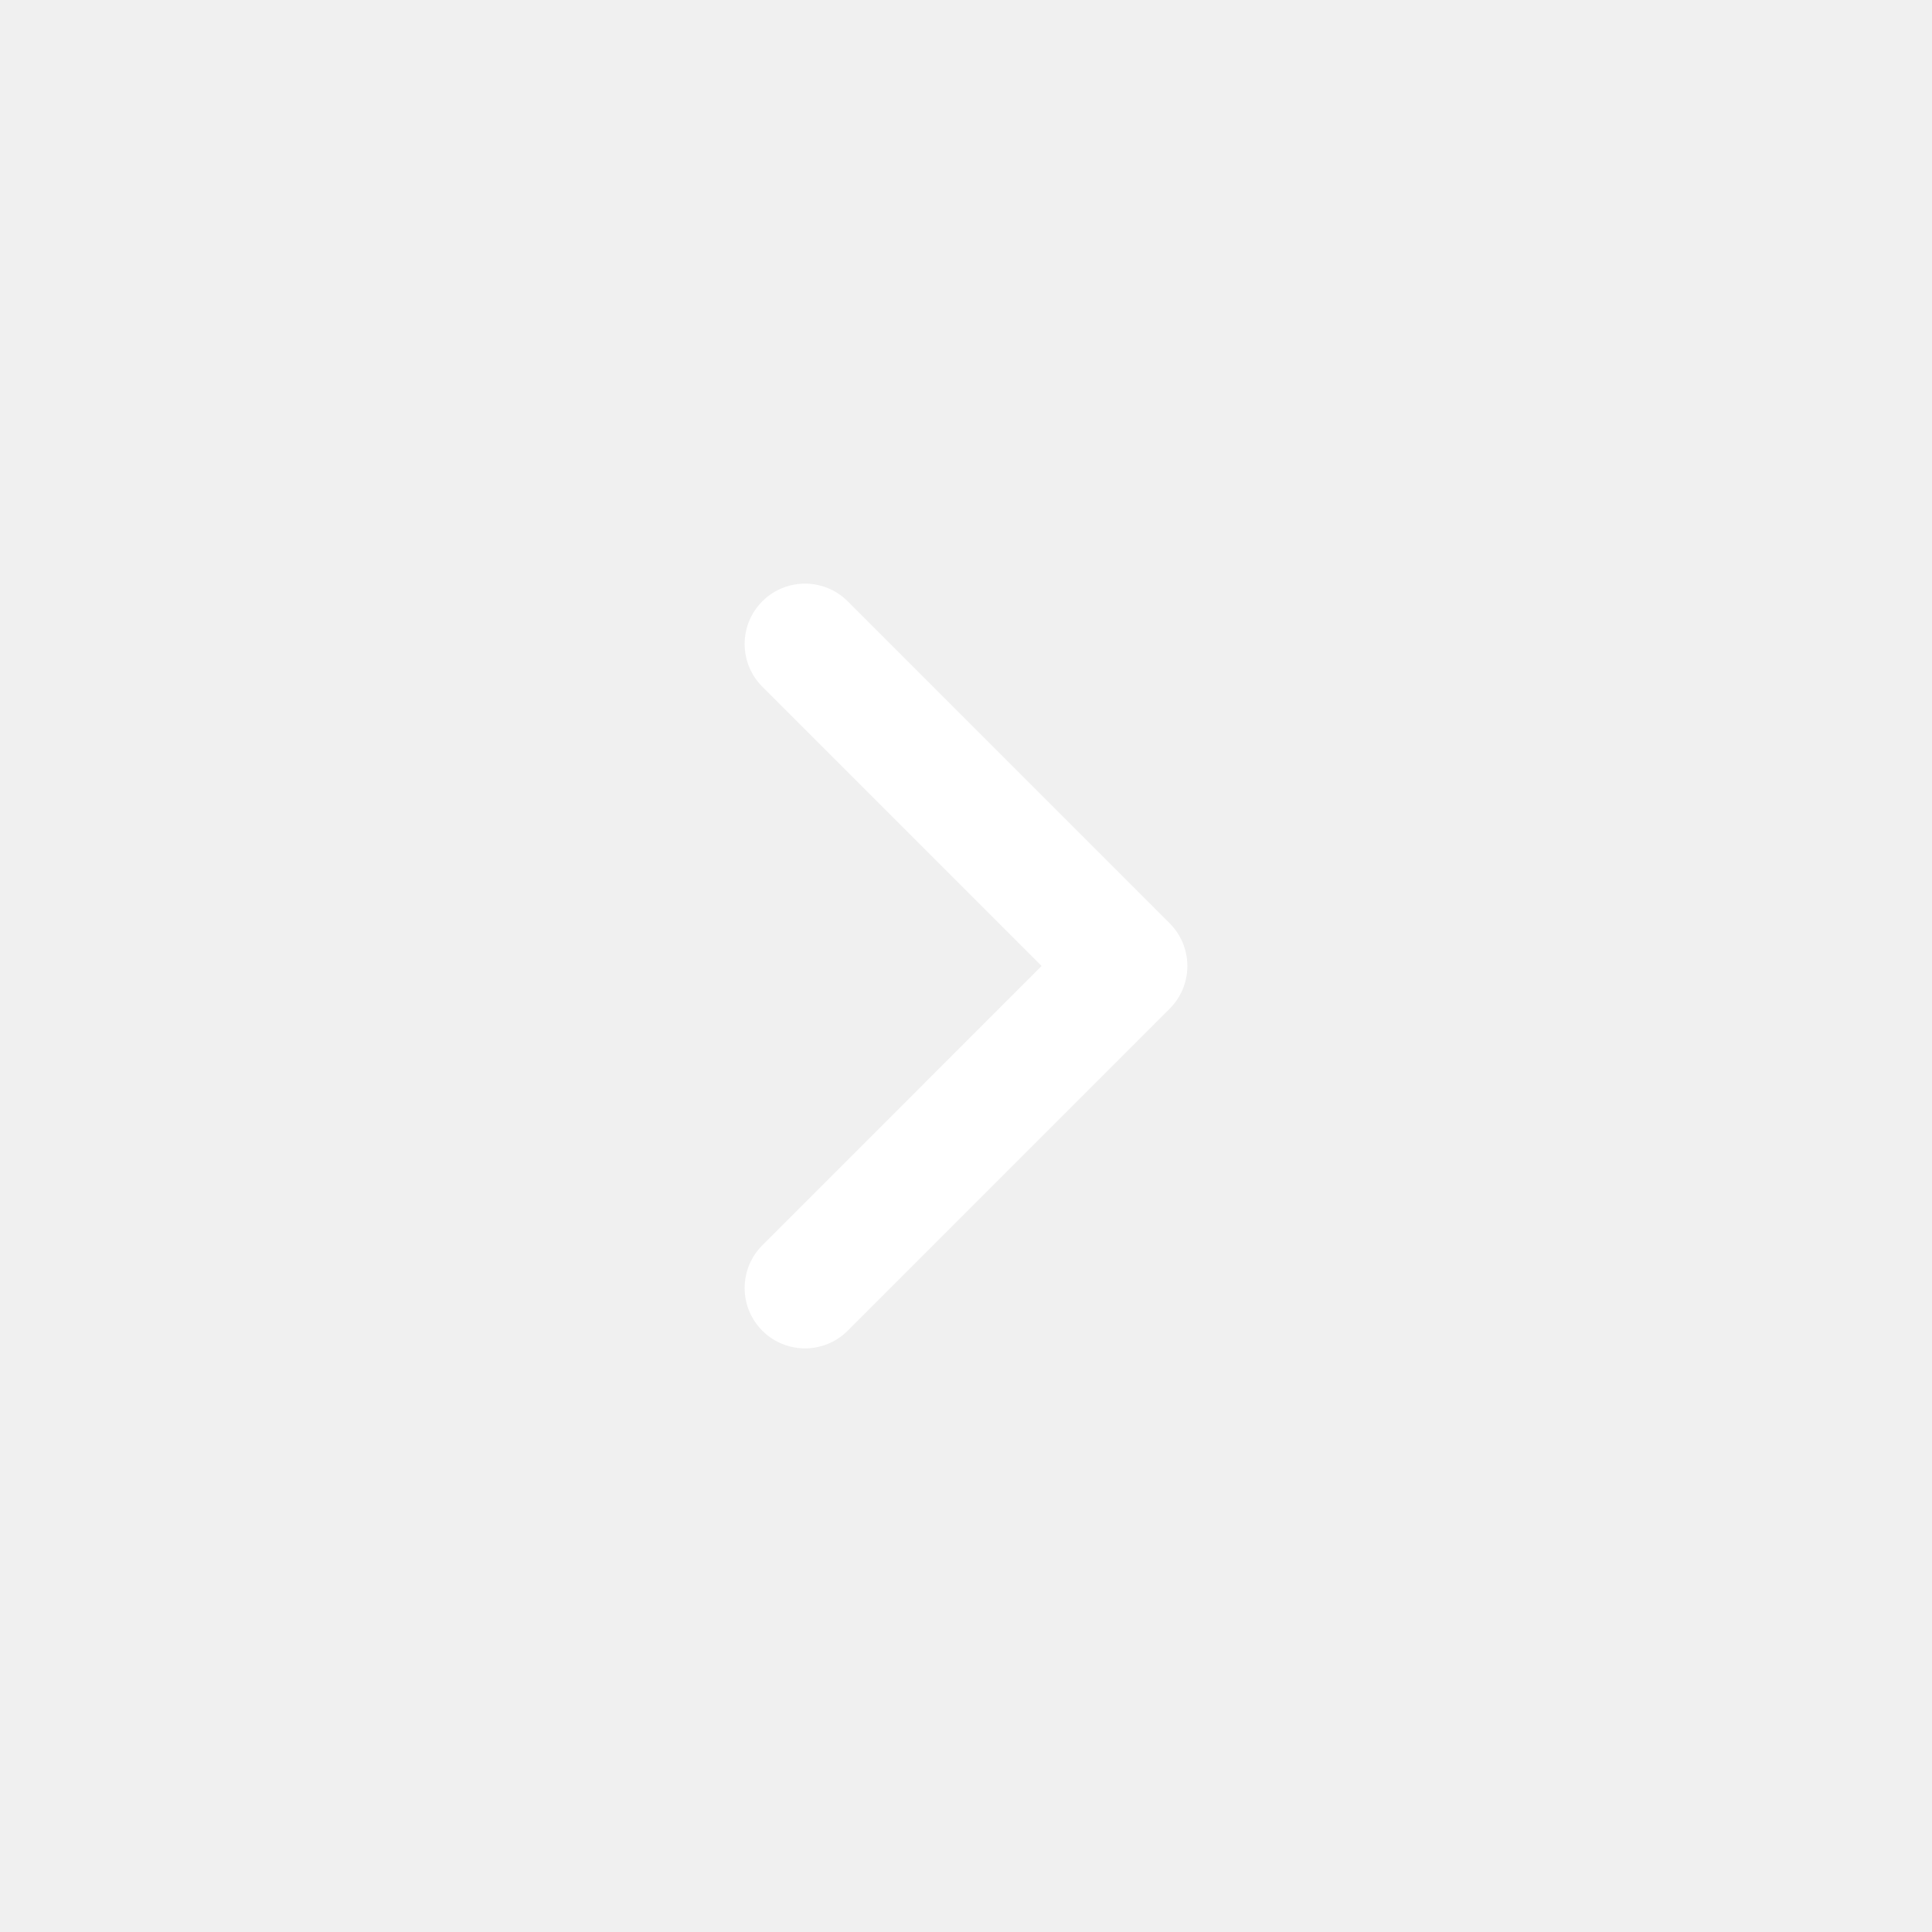
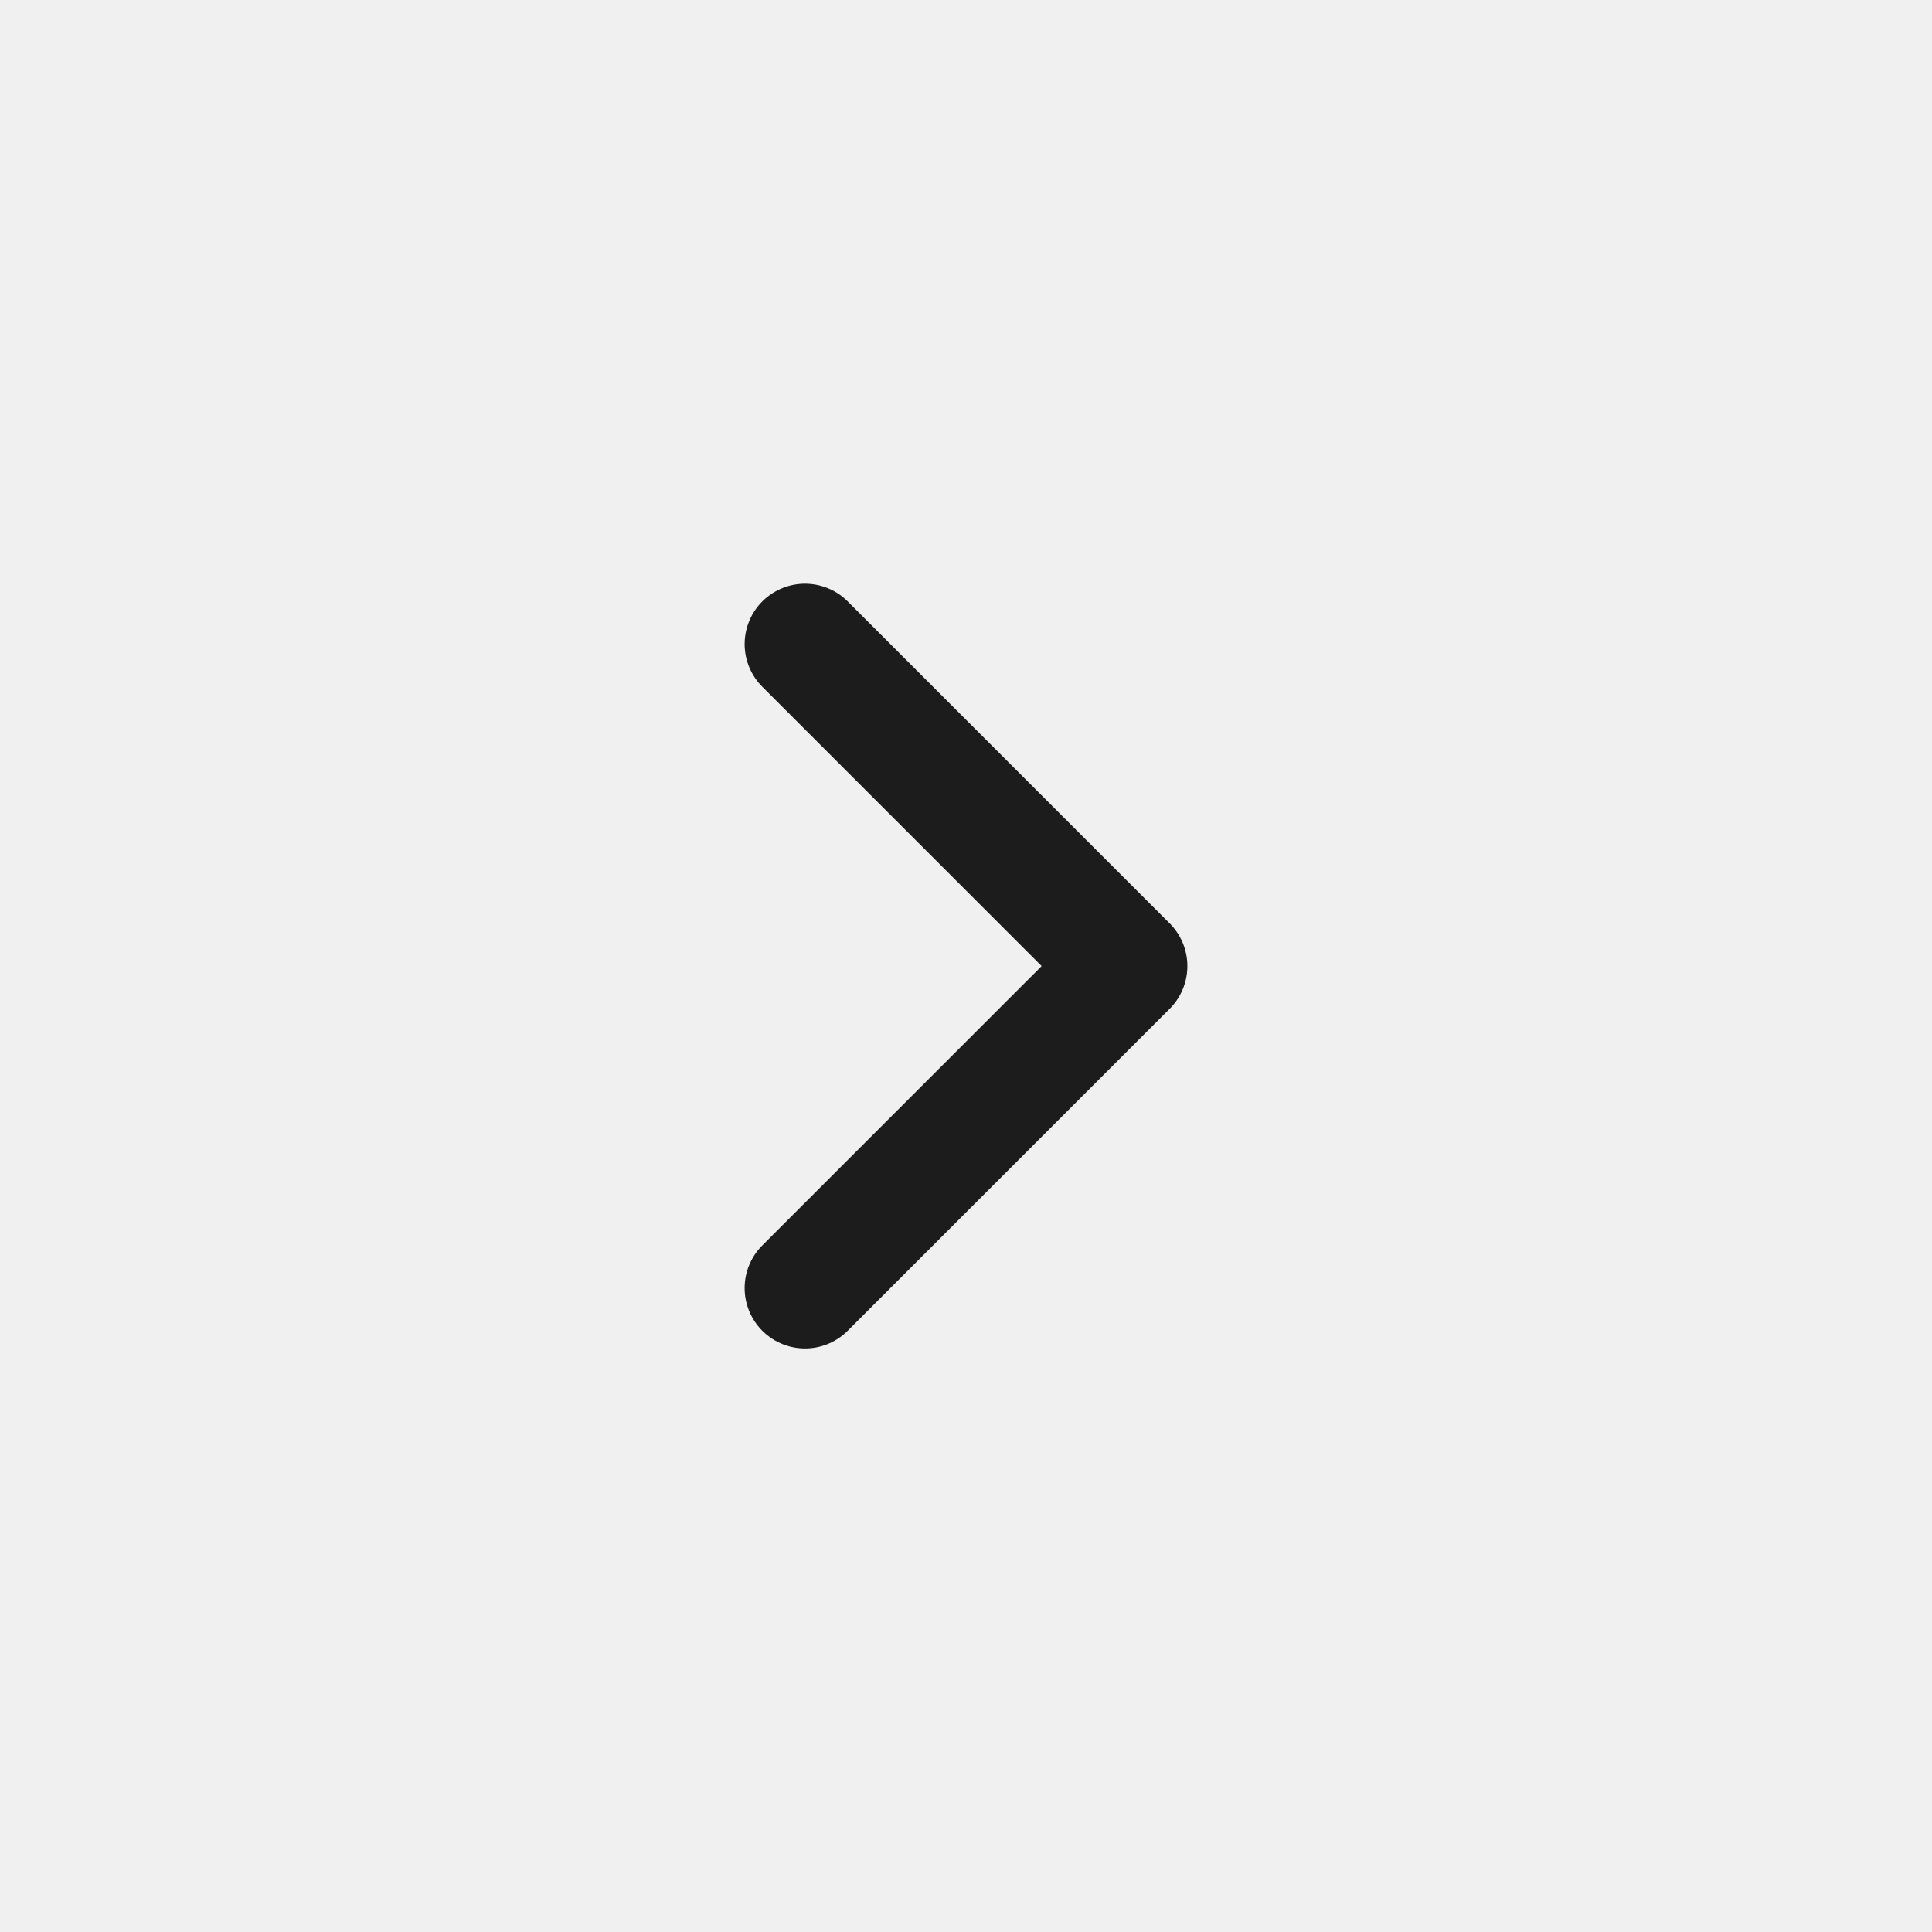
<svg xmlns="http://www.w3.org/2000/svg" width="24" height="24" viewBox="0 0 24 24" fill="none">
-   <path d="M10 8L14 12L10 16" stroke="white" stroke-width="1.5" stroke-linecap="round" stroke-linejoin="round" />
+   <g id="Arrow / Chevron_Right_MD">
+     <path id="Vector" d="M10 8.001L14 12.001L10 16.001" stroke="#1C1C1C" stroke-width="1.5" stroke-linecap="round" stroke-linejoin="round" />
+   </g>
</svg>
